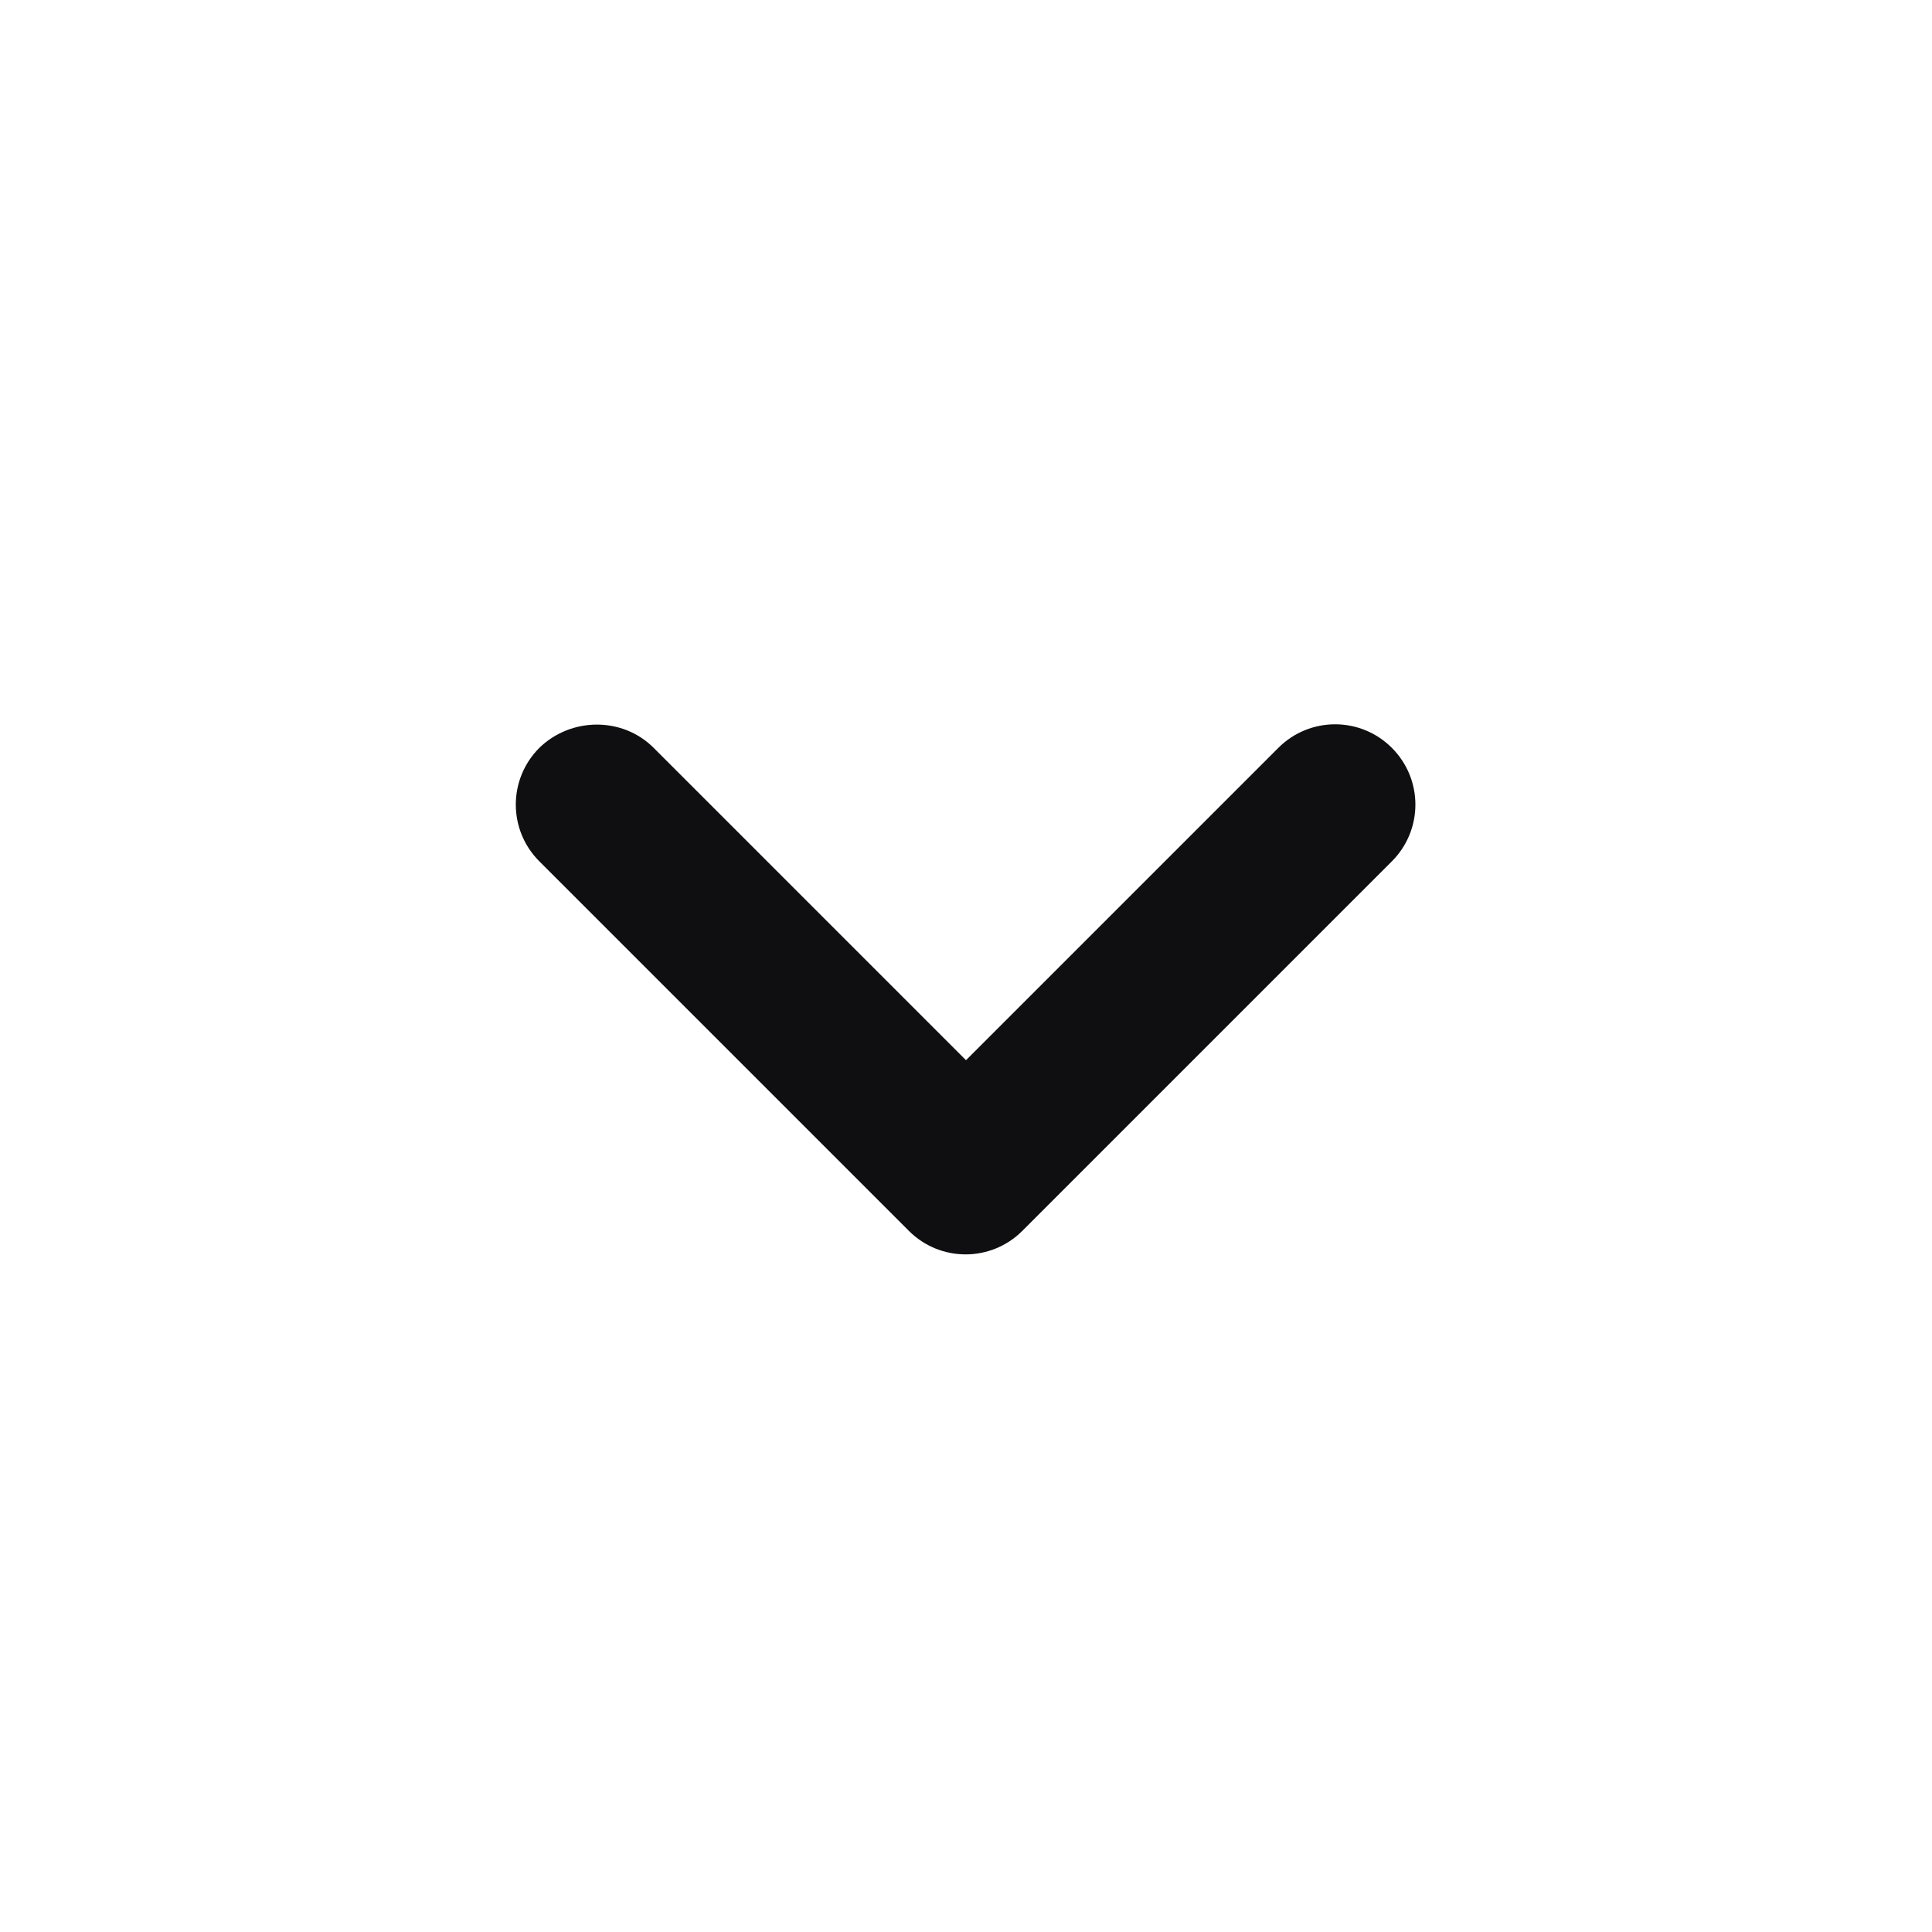
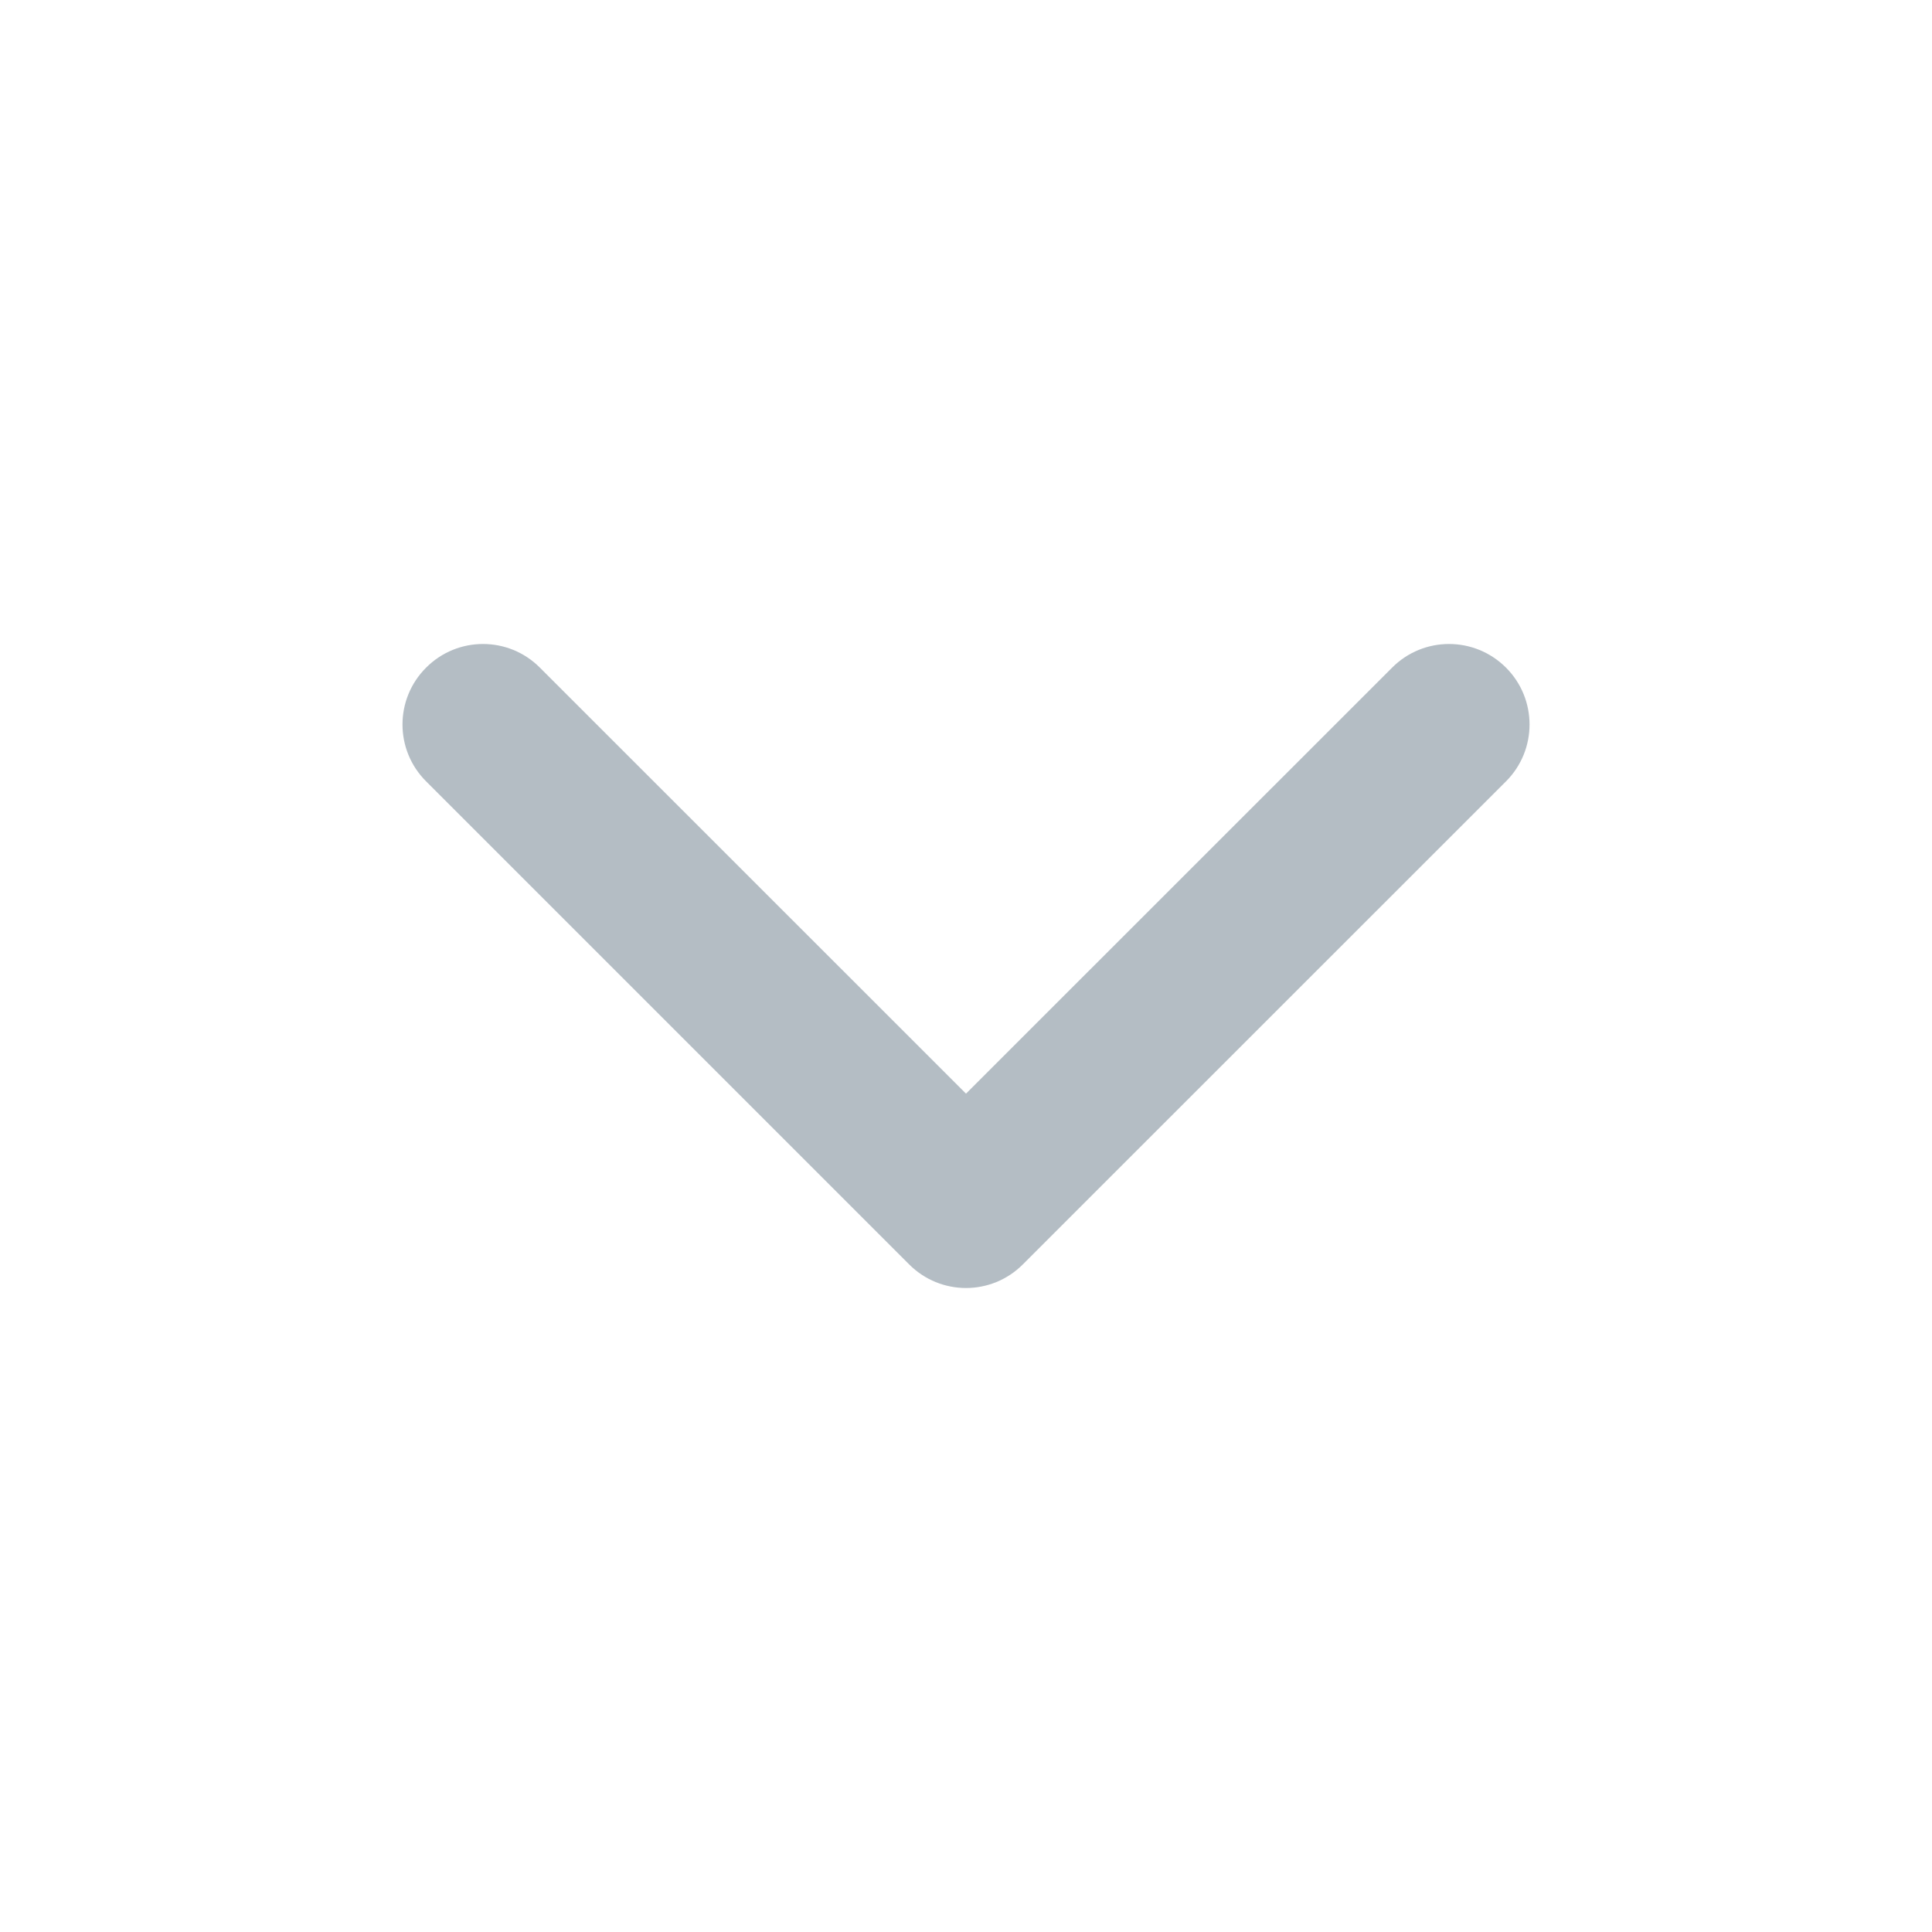
- <svg xmlns="http://www.w3.org/2000/svg" height="20px" viewBox="0 0 24 24" width="20px" fill="#0F0F11">
-   <path d="M8.12 9.29 12 13.17l3.88-3.88c.39-.39 1.02-.39 1.41 0 .39.39.39 1.02 0 1.41l-4.59 4.59c-.39.39-1.02.39-1.41 0L6.7 10.7c-.39-.39-.39-1.02 0-1.41.39-.38 1.03-.39 1.42 0z" />
+ <svg xmlns="http://www.w3.org/2000/svg" width="16" height="16" viewBox="0 0 16 16" fill="none">
+   <path fill-rule="evenodd" clip-rule="evenodd" d="M12.472 5.529C12.732 5.789 12.732 6.211 12.472 6.471L8.471 10.471C8.211 10.732 7.789 10.732 7.529 10.471L3.529 6.471C3.268 6.211 3.268 5.789 3.529 5.529C3.789 5.268 4.211 5.268 4.471 5.529L8 9.057L11.529 5.529C11.789 5.268 12.211 5.268 12.472 5.529Z" fill="#B4BDC4" />
</svg>
